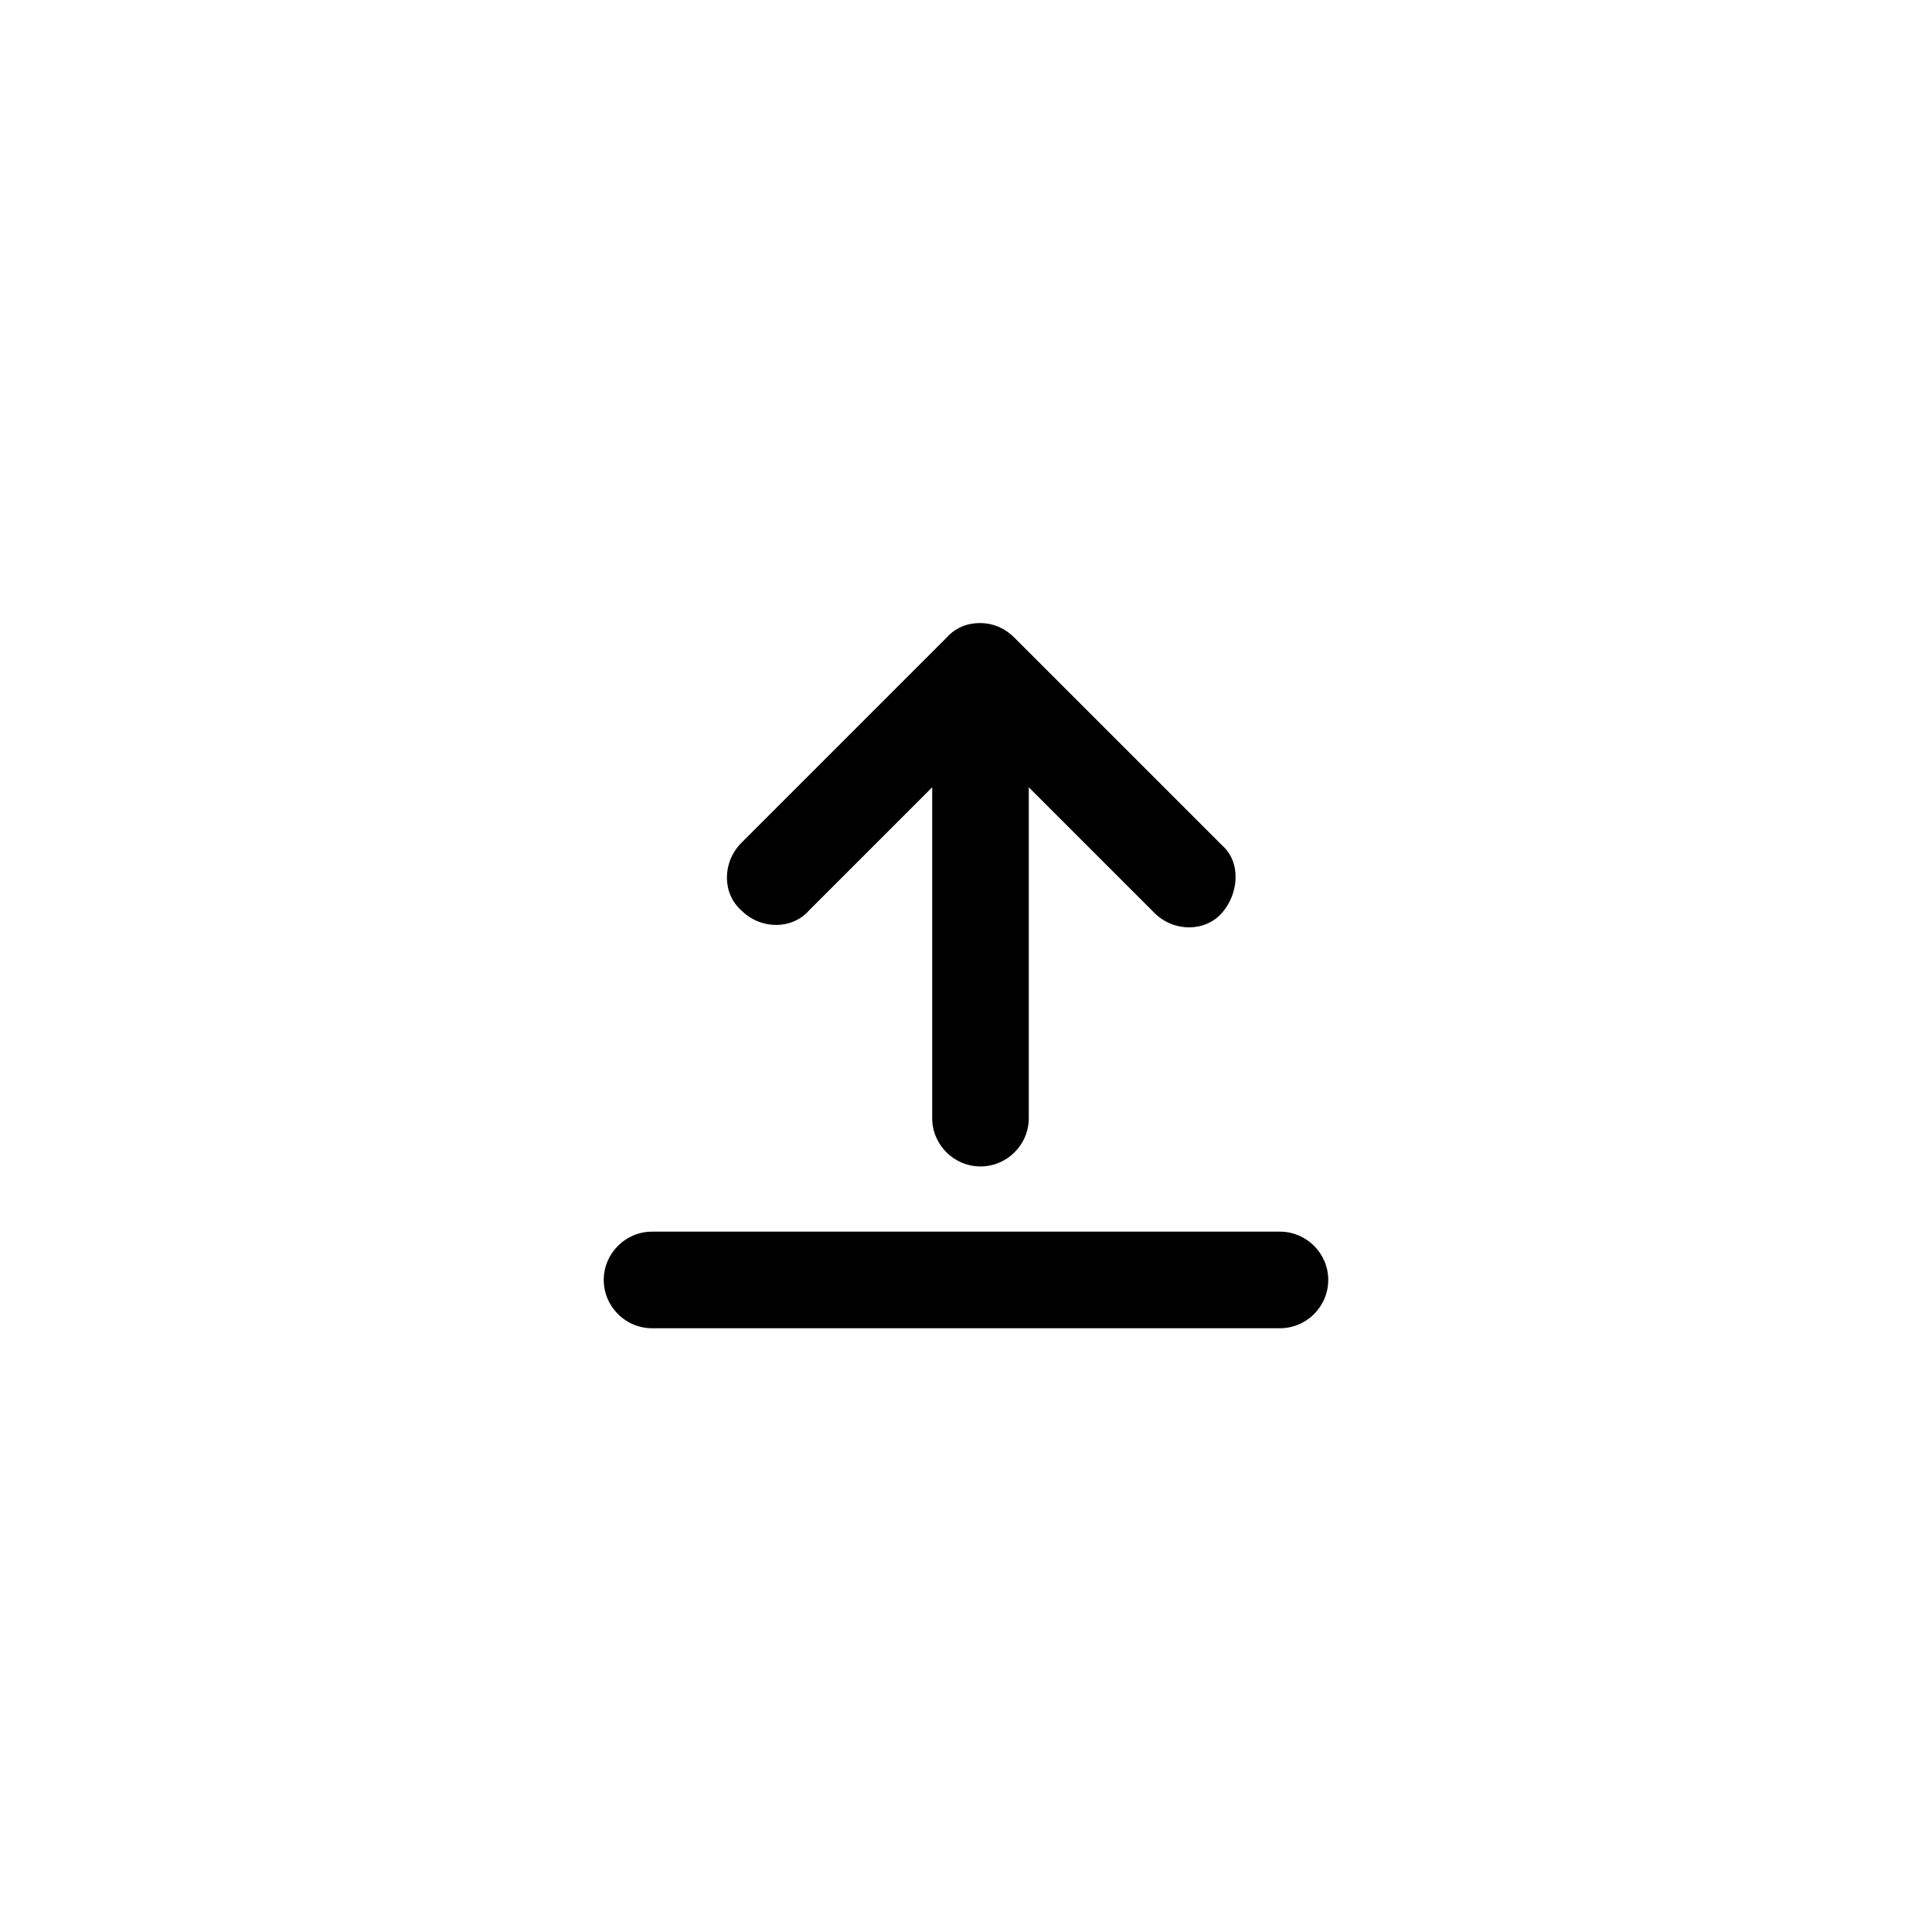
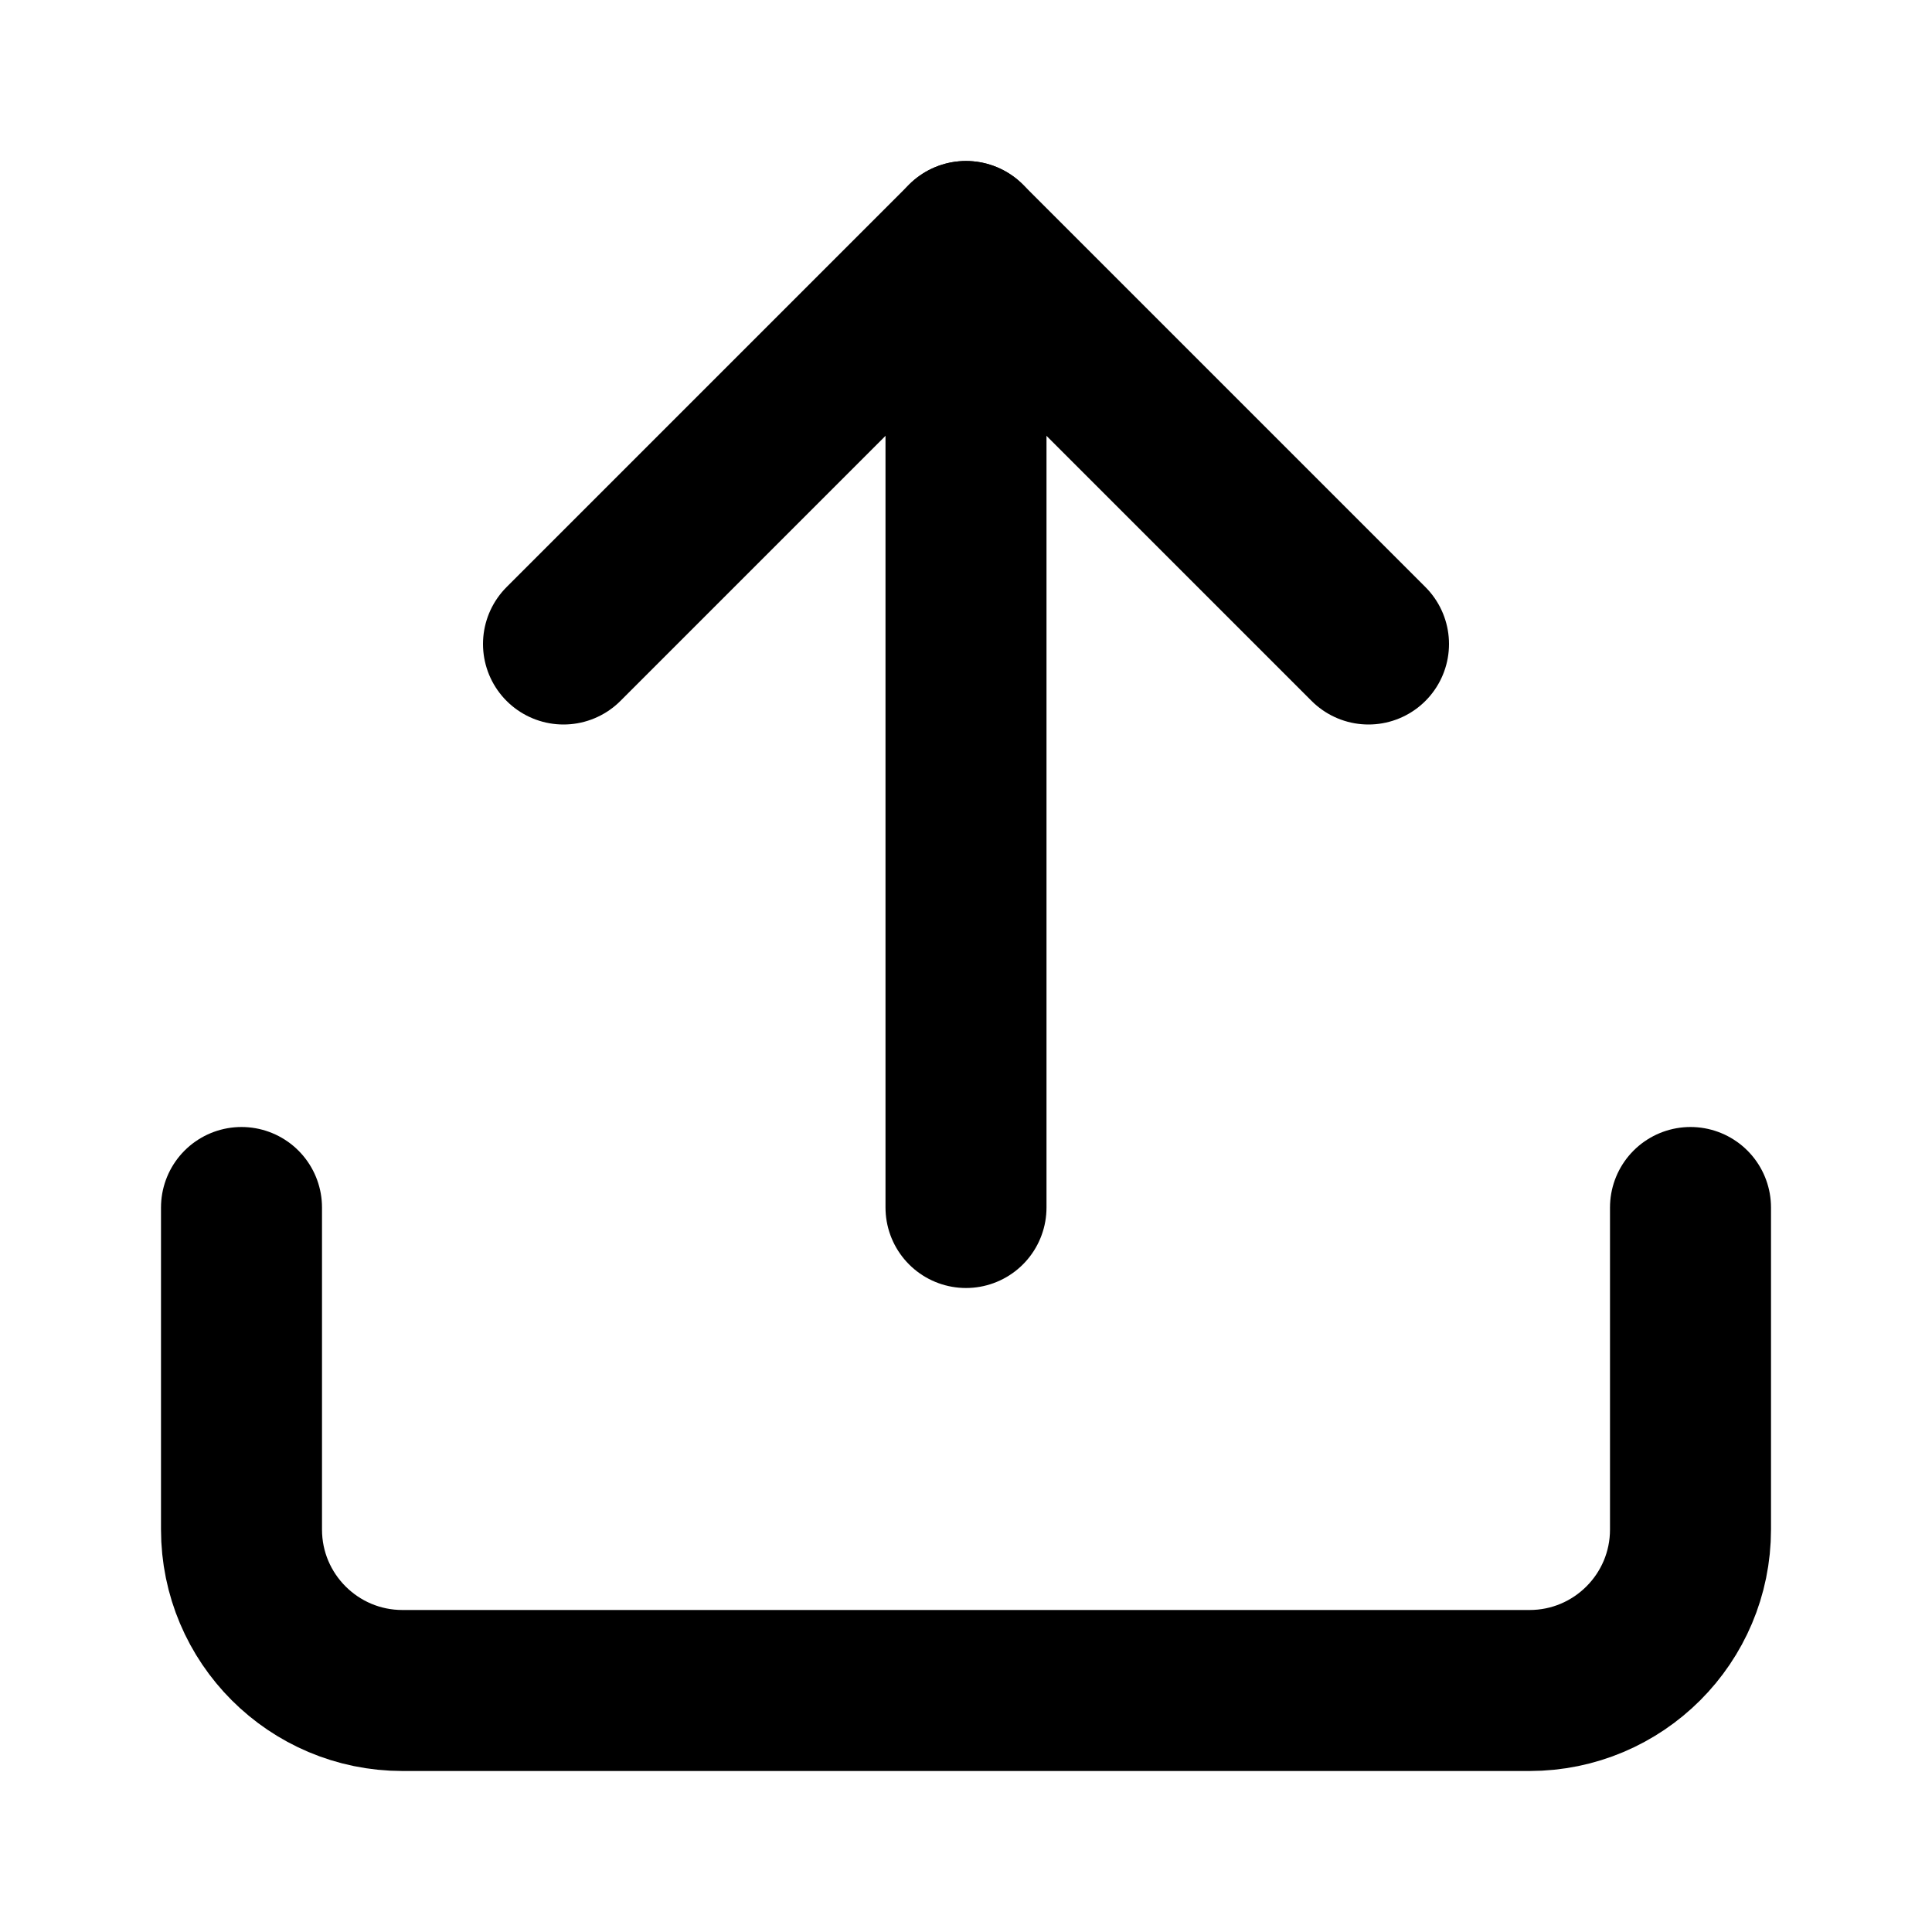
- <svg xmlns="http://www.w3.org/2000/svg" width="80" height="80" viewBox="0 0 80 80">
-   <path d="M25 53c0 1.1.9 2 2 2h26c1.1 0 2-.9 2-2s-.9-2-2-2H27c-1.1 0-2 .9-2 2zm15.6-24.7c-1.1 0-2 .9-2 2v16c0 1.1.9 2 2 2s2-.9 2-2v-16c0-1.1-.9-2-2-2zm1.4-1.9c-.8-.8-2-.8-2.8 0l-8.5 8.5c-.8.8-.8 2.1 0 2.8.8.8 2.1.8 2.8 0l8.5-8.5c.8-.7.8-2 0-2.8zm-2.8 0c-.8.8-.8 2 0 2.8l8.6 8.6c.8.8 2.1.8 2.8 0s.8-2.1 0-2.8L42 26.4c-.8-.8-2.1-.8-2.8 0z" />
+ <svg xmlns="http://www.w3.org/2000/svg" width="24" height="24" viewBox="0 0 24 24" fill="none" stroke="currentColor" stroke-width="2" stroke-linecap="round" stroke-linejoin="round" class="feather feather-upload">
+   <path d="M21 15v4a2 2 0 0 1-2 2H5a2 2 0 0 1-2-2v-4" />
+   <polyline points="17 8 12 3 7 8" />
+   <line x1="12" y1="3" x2="12" y2="15" />
</svg>
